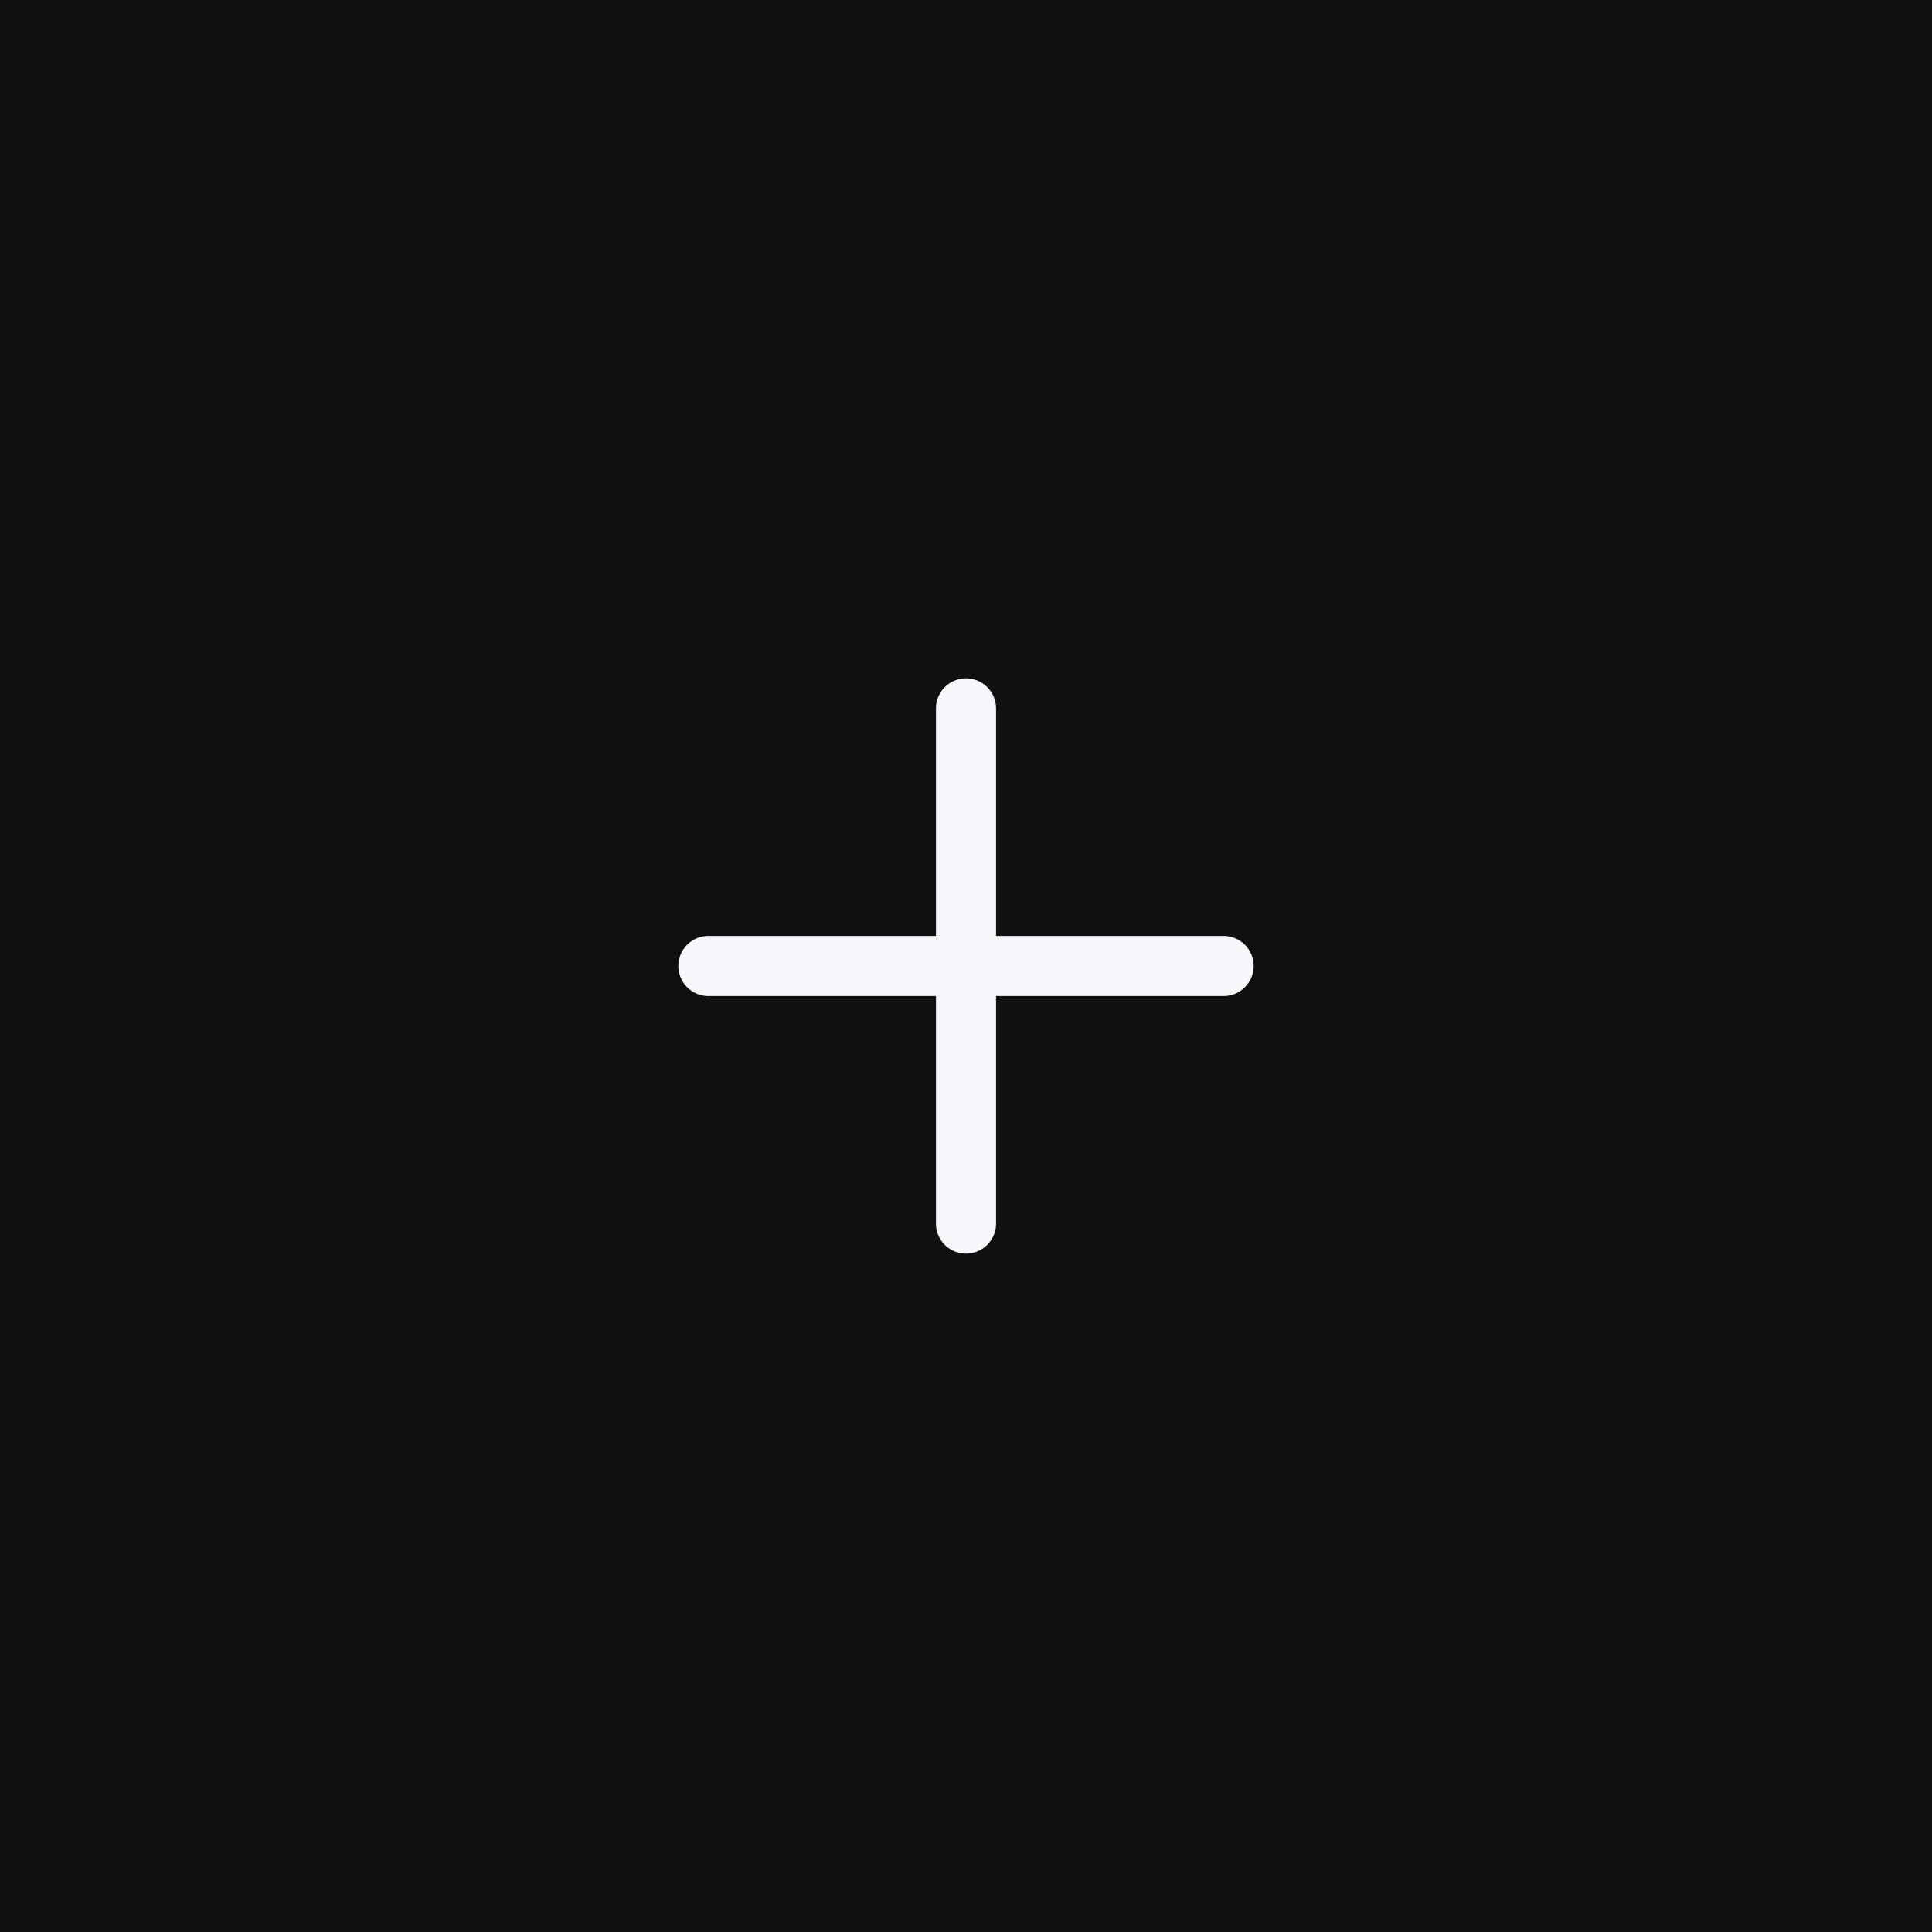
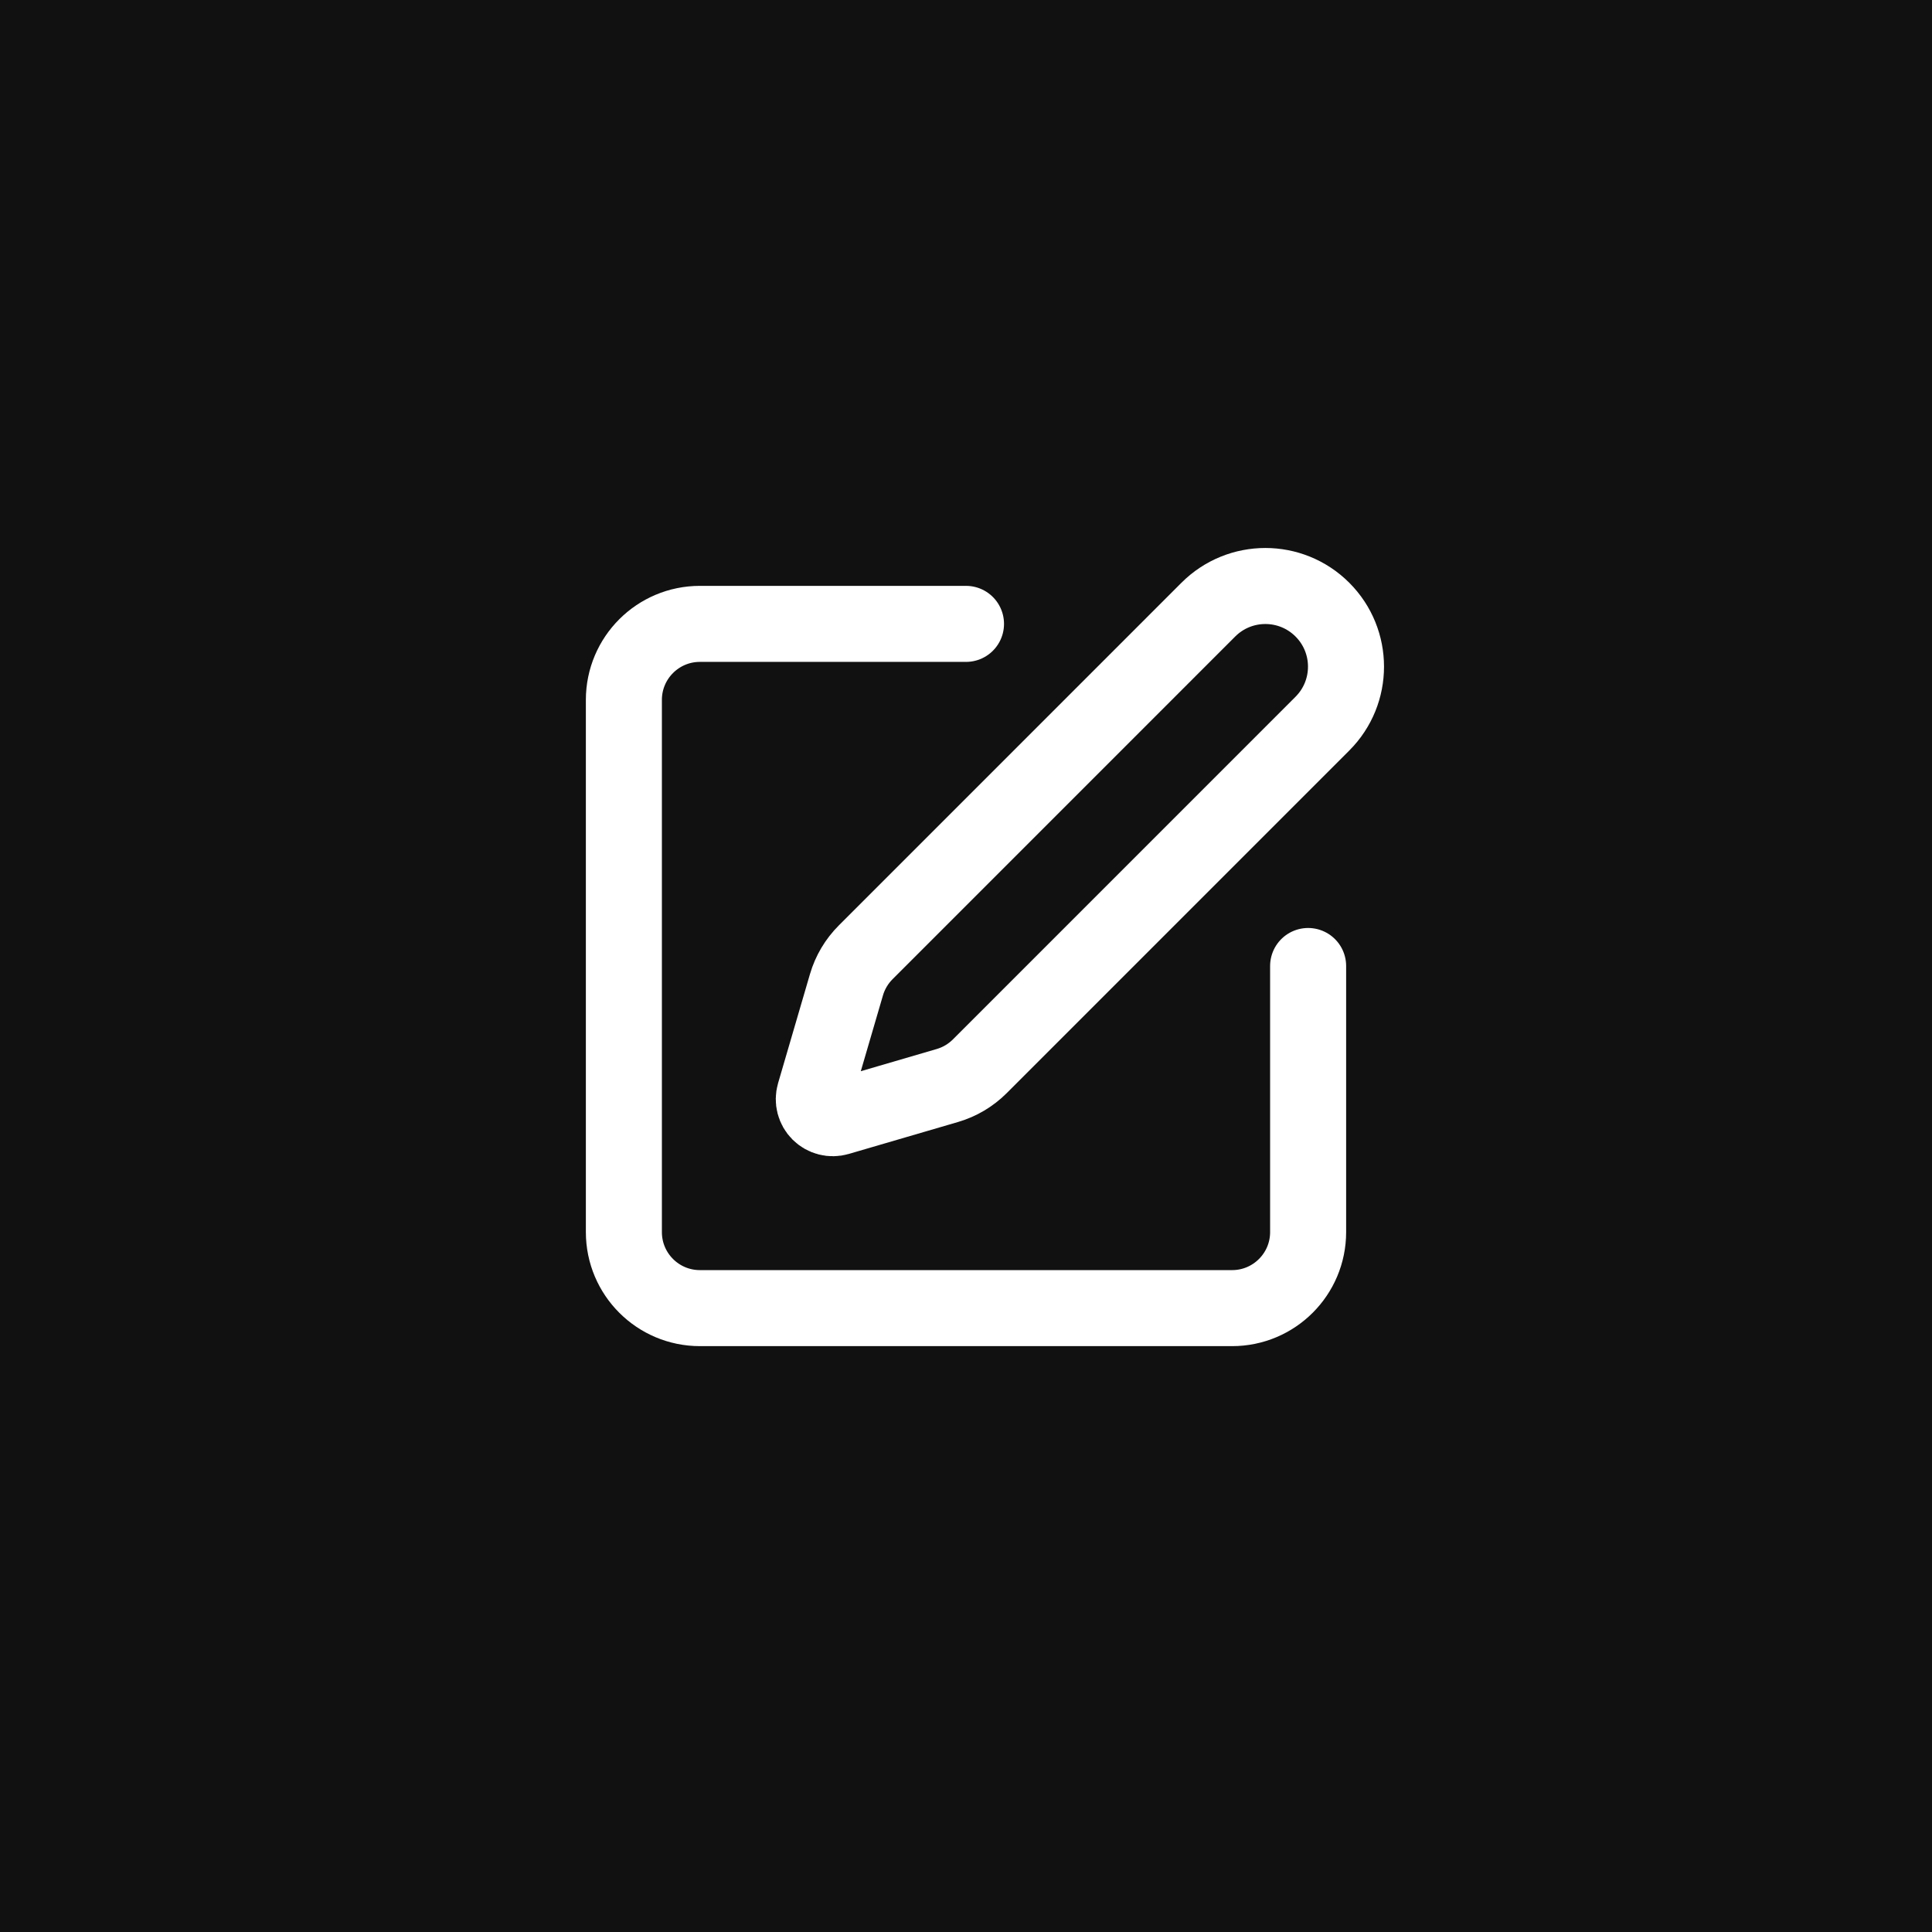
<svg xmlns="http://www.w3.org/2000/svg" width="144" height="144" viewBox="0 0 144 144">
  <rect width="144" height="144" fill="#111111" />
-   <g transform="translate(40 40) scale(3.2)" fill="none" stroke="#F5F7FB" stroke-width="1.40" stroke-linecap="round" stroke-linejoin="round">
-     <path d="M10 4v12M4 10h12" />
+   <g transform="translate(38 38) scale(2.833333)" fill="none" stroke="#FFFFFF" color="#FFFFFF" stroke-width="2" stroke-linecap="round" stroke-linejoin="round">
+     <path d="M12 3H5a2 2 0 0 0-2 2v14a2 2 0 0 0 2 2h14a2 2 0 0 0 2-2v-7" />
+     <path d="M18.375 2.625a1 1 0 0 1 3 3l-9.013 9.014a2 2 0 0 1-.853.505l-2.873.84a.5.5 0 0 1-.62-.62l.84-2.873a2 2 0 0 1 .506-.852z" />
  </g>
</svg>
